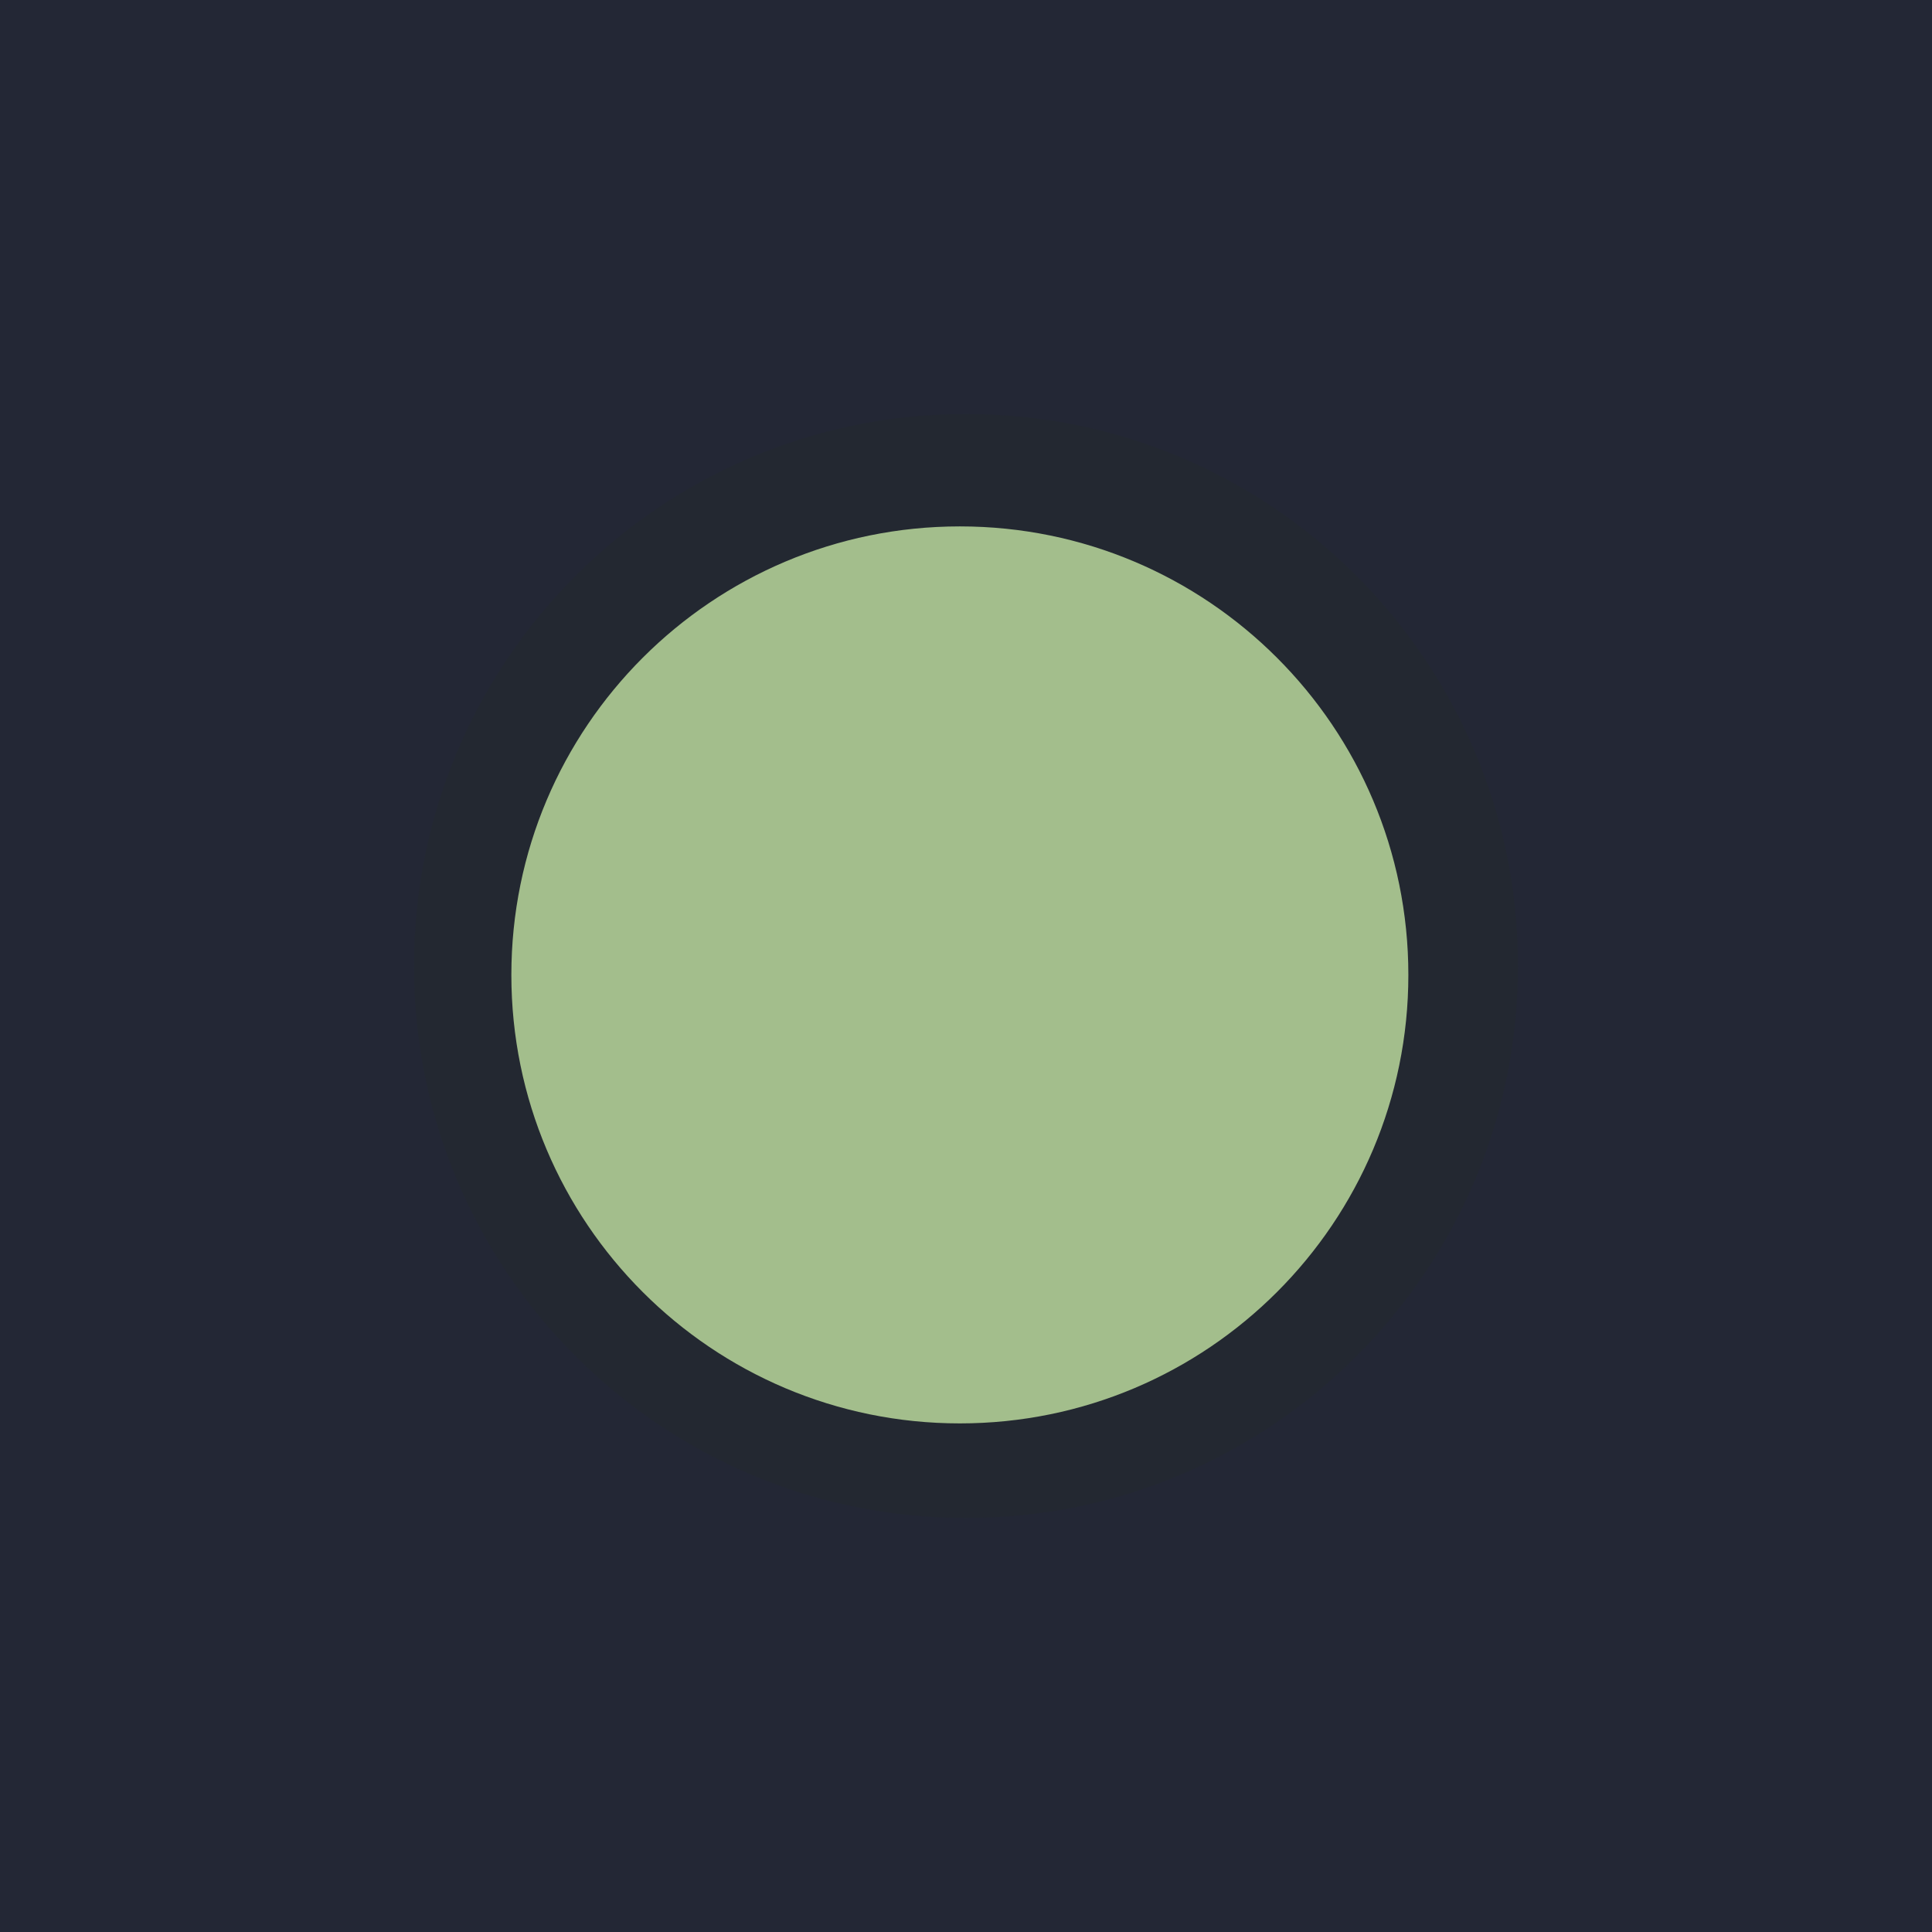
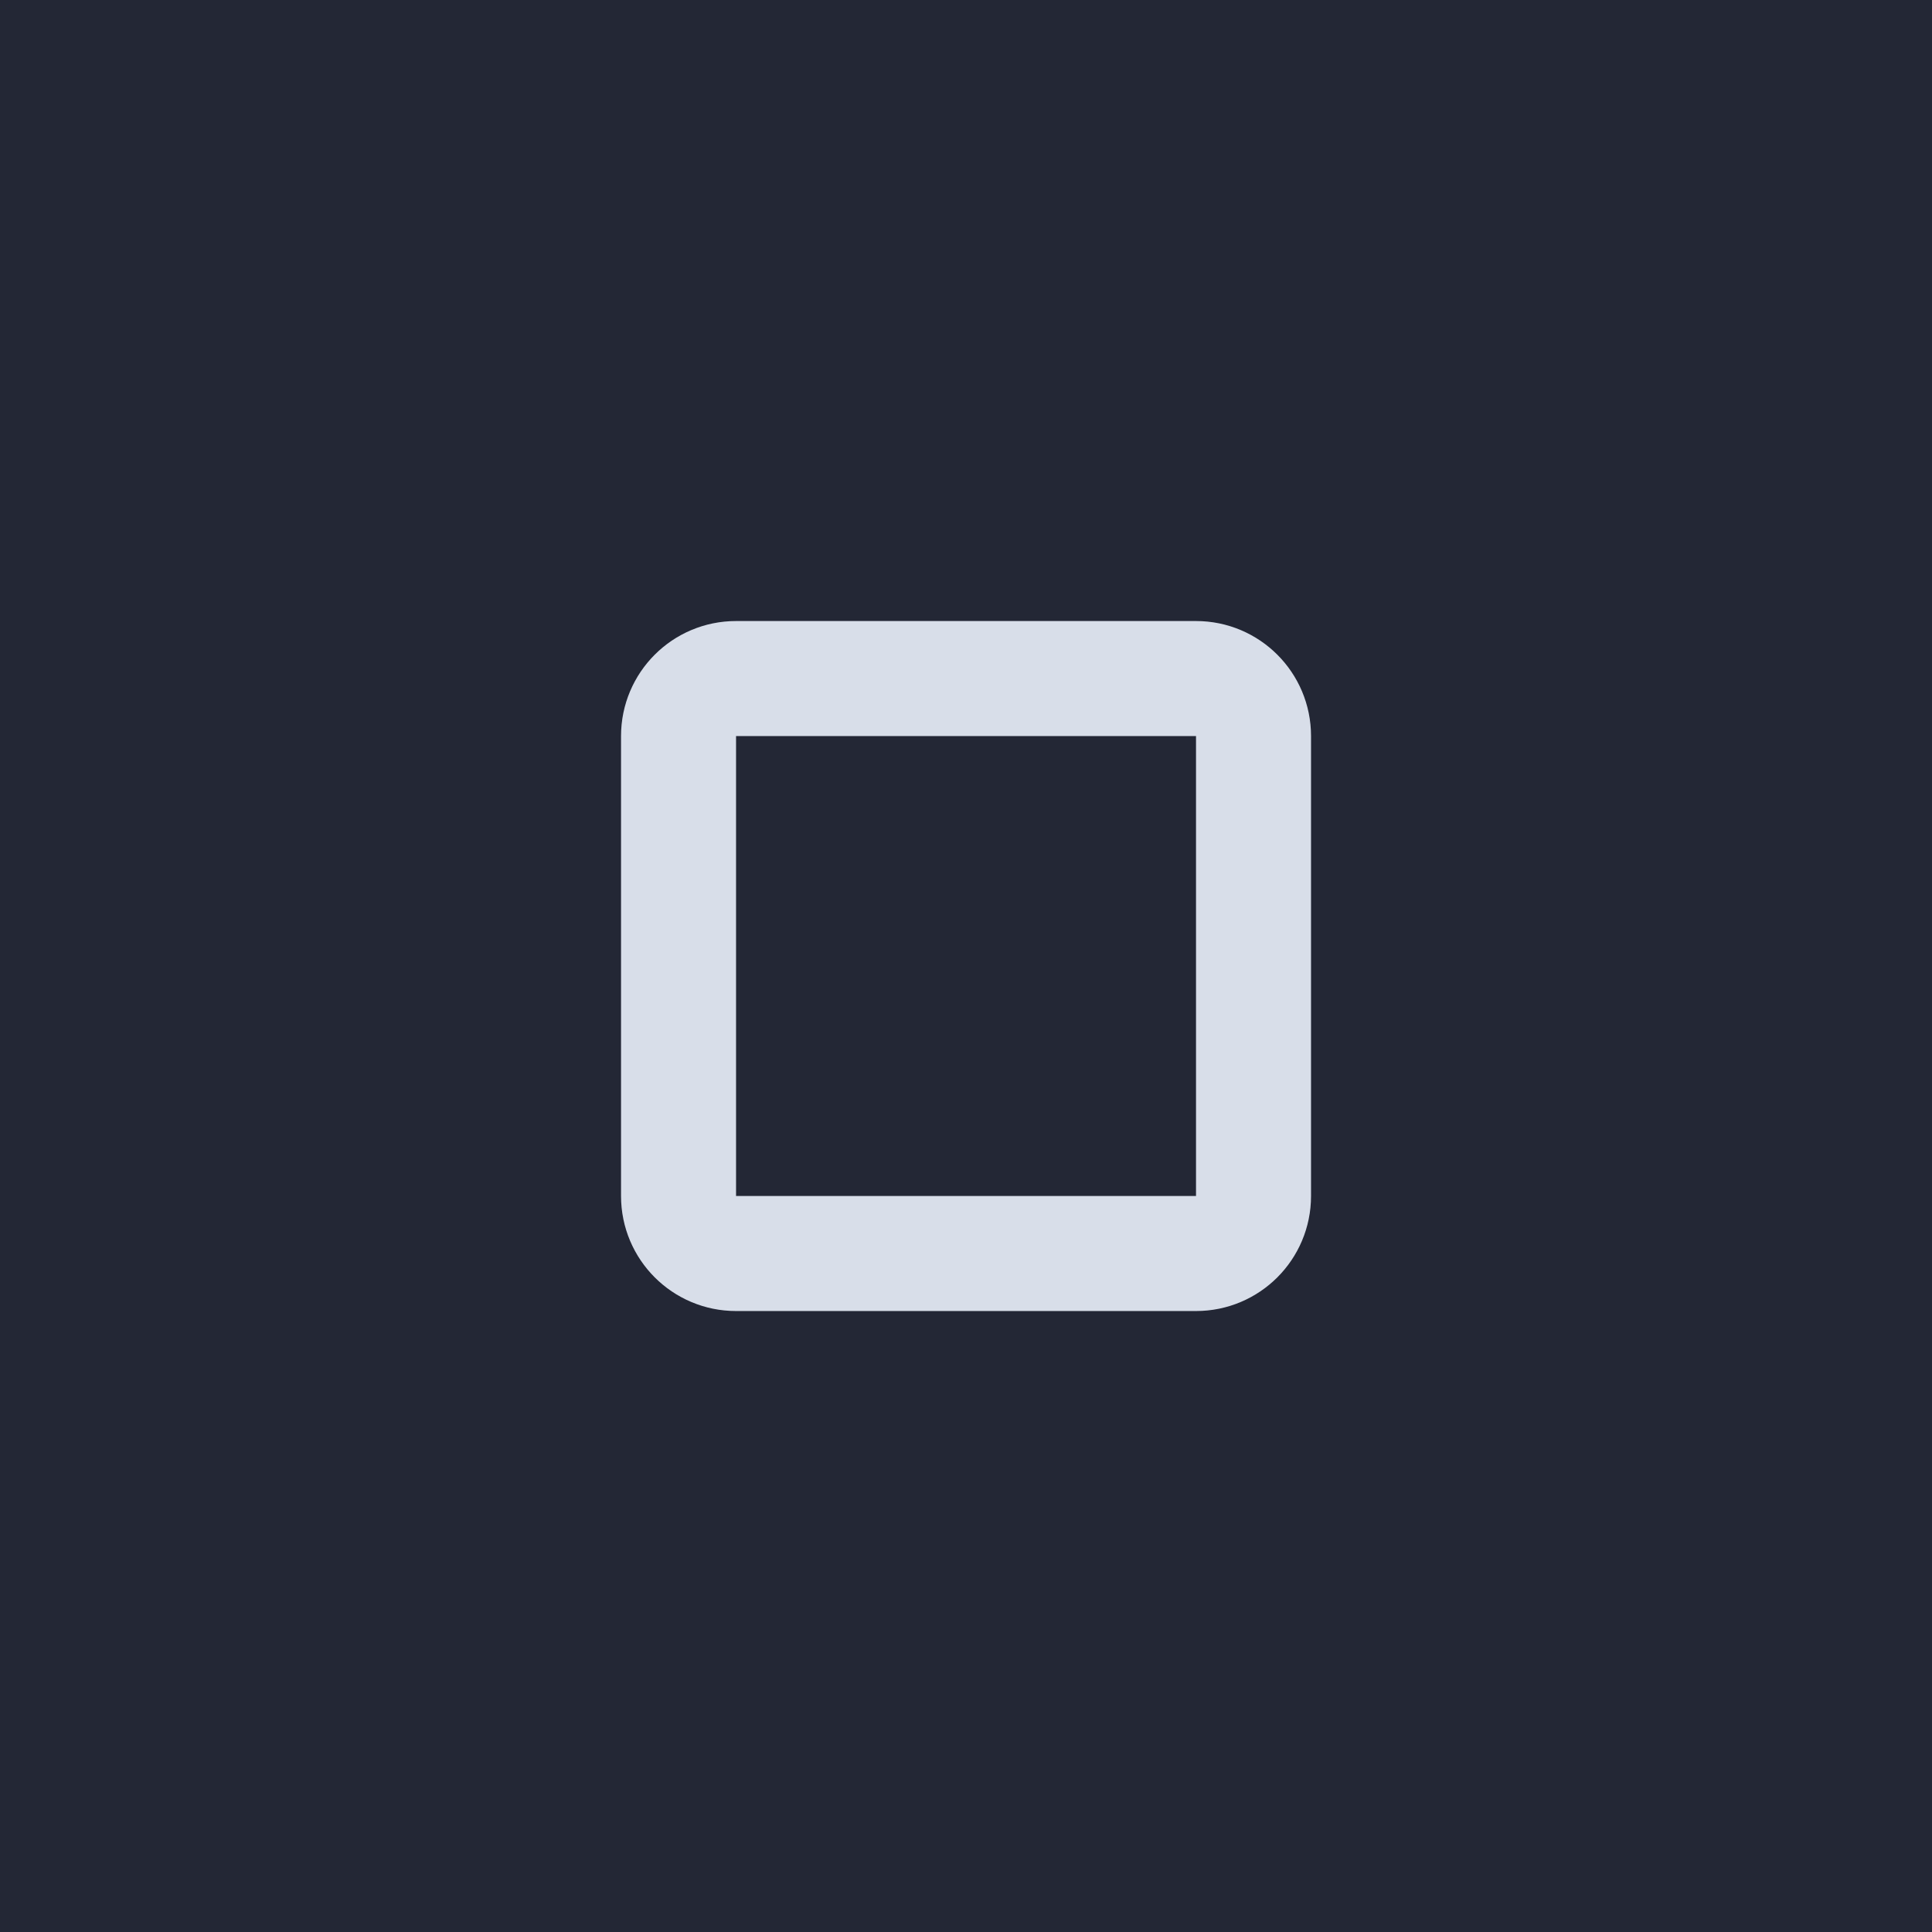
<svg xmlns="http://www.w3.org/2000/svg" width="28" height="28" viewBox="0 0 28 28" id="svg4142" version="1.1">
  <defs id="defs4144" />
  <g id="layer1" transform="translate(0,-1024.362)">
    <rect style="opacity:1;fill:#232735;fill-opacity:1;fill-rule:evenodd;stroke:none;stroke-width:2.745;stroke-linecap:butt;stroke-linejoin:miter;stroke-miterlimit:4;stroke-dasharray:none;stroke-dashoffset:478.437;stroke-opacity:1" id="rect4741" width="28" height="32" x="0" y="1020.362" />
    <circle style="fill:#eceff1;fill-opacity:0.1;stroke:none;stroke-width:0.5;stroke-linejoin:miter;stroke-miterlimit:4;stroke-dasharray:none;stroke-opacity:1" id="path2994" cx="1036.362" cy="13" r="12" transform="rotate(90)" />
    <rect style="opacity:1;fill:#ffffff;fill-opacity:0.07;fill-rule:evenodd;stroke:none;stroke-width:2.745;stroke-linecap:butt;stroke-linejoin:miter;stroke-miterlimit:4;stroke-dasharray:none;stroke-dashoffset:478.437;stroke-opacity:1" id="rect4959" width="28" height="1" x="0" y="1020.362" />
-     <path id="path4289" style="fill:#232831;fill-opacity:1;fill-rule:evenodd;stroke:none;stroke-width:0.014" d="m 14,1046.362 c 4.418,0 8,-3.582 8,-8 0,-4.418 -3.582,-8 -8,-8 -4.418,0 -8,3.582 -8,8 0,4.418 3.582,8 8,8" />
-     <path id="path4291" style="fill:#a3be8c;fill-opacity:1;fill-rule:evenodd;stroke:none;stroke-width:0.013" d="m 13.911,1044.991 c 3.59,0 6.5,-2.91 6.5,-6.5 0,-3.59 -2.91,-6.5 -6.5,-6.5 -3.59,0 -6.5,2.91 -6.5,6.5 0,3.59 2.91,6.5 6.5,6.5" />
+     <rect style="opacity:1;fill:#d8dee9;fill-opacity:0;stroke:#d8dee9;stroke-width:1.667;stroke-linejoin:round;stroke-miterlimit:3;stroke-dasharray:none;stroke-opacity:1;paint-order:markers fill stroke" id="rect818" width="8.333" height="8.333" x="9.834" y="1034.196" rx="0.833" ry="0.833" />
  </g>
</svg>
